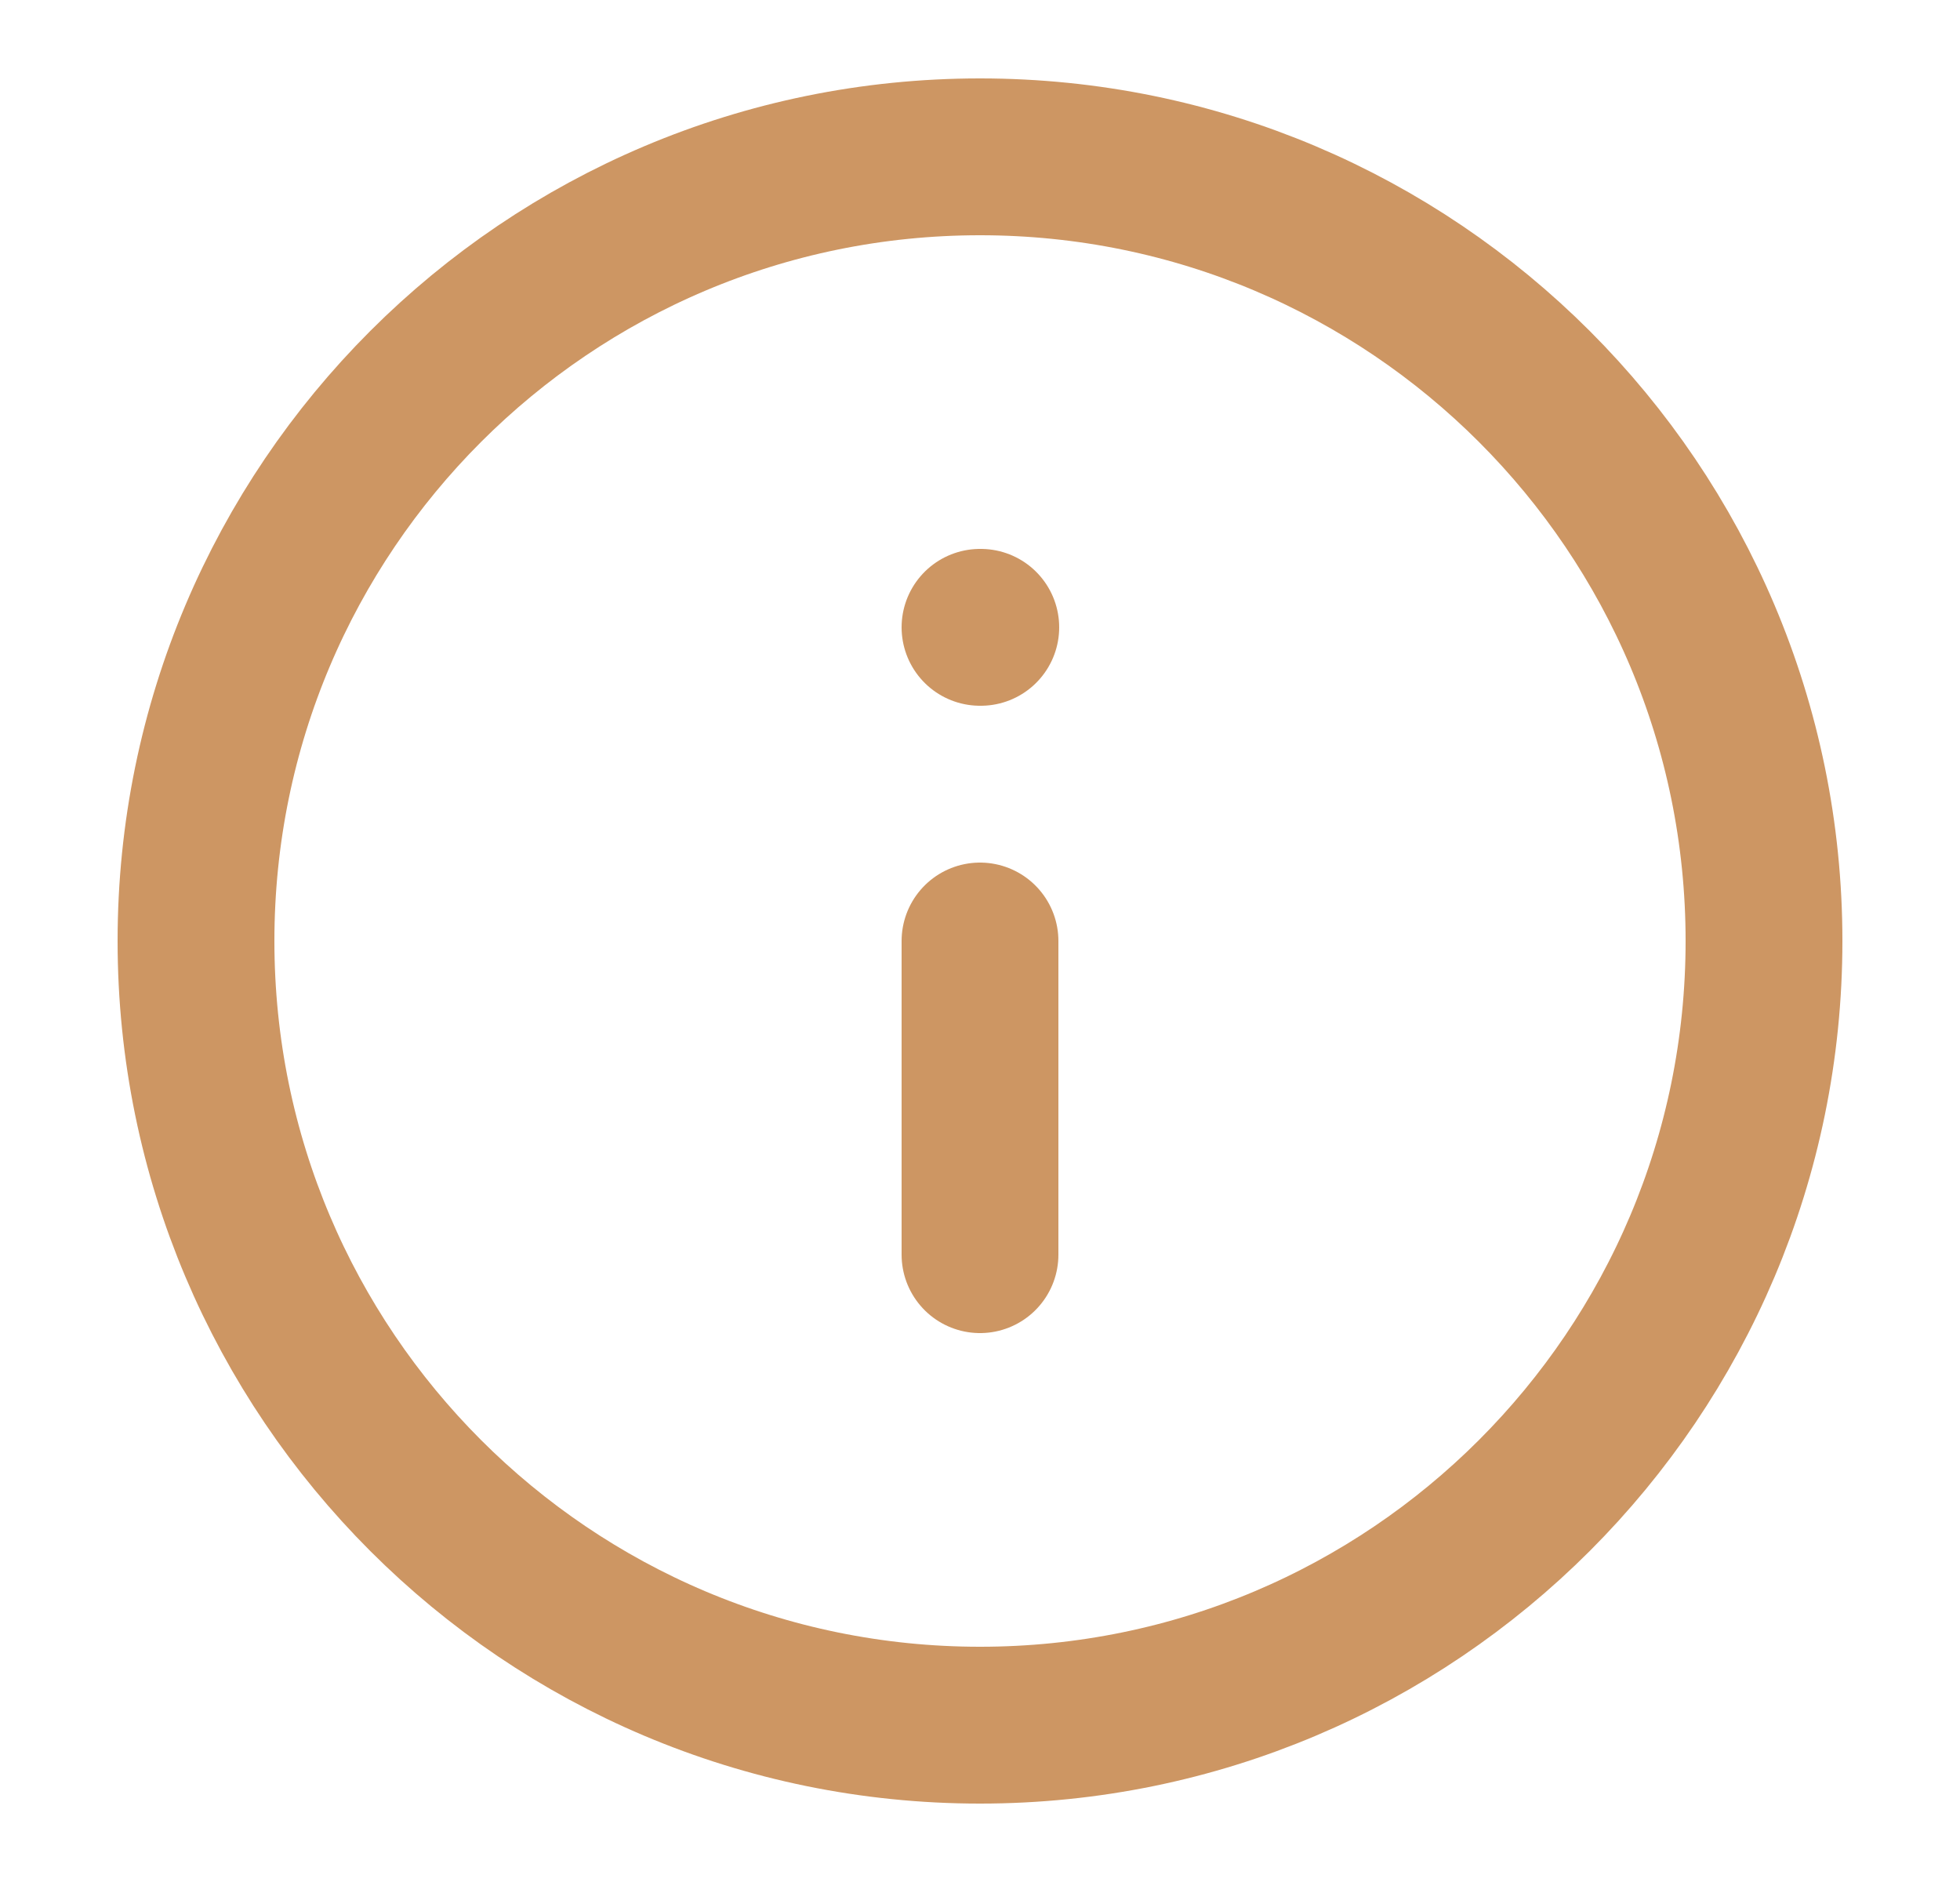
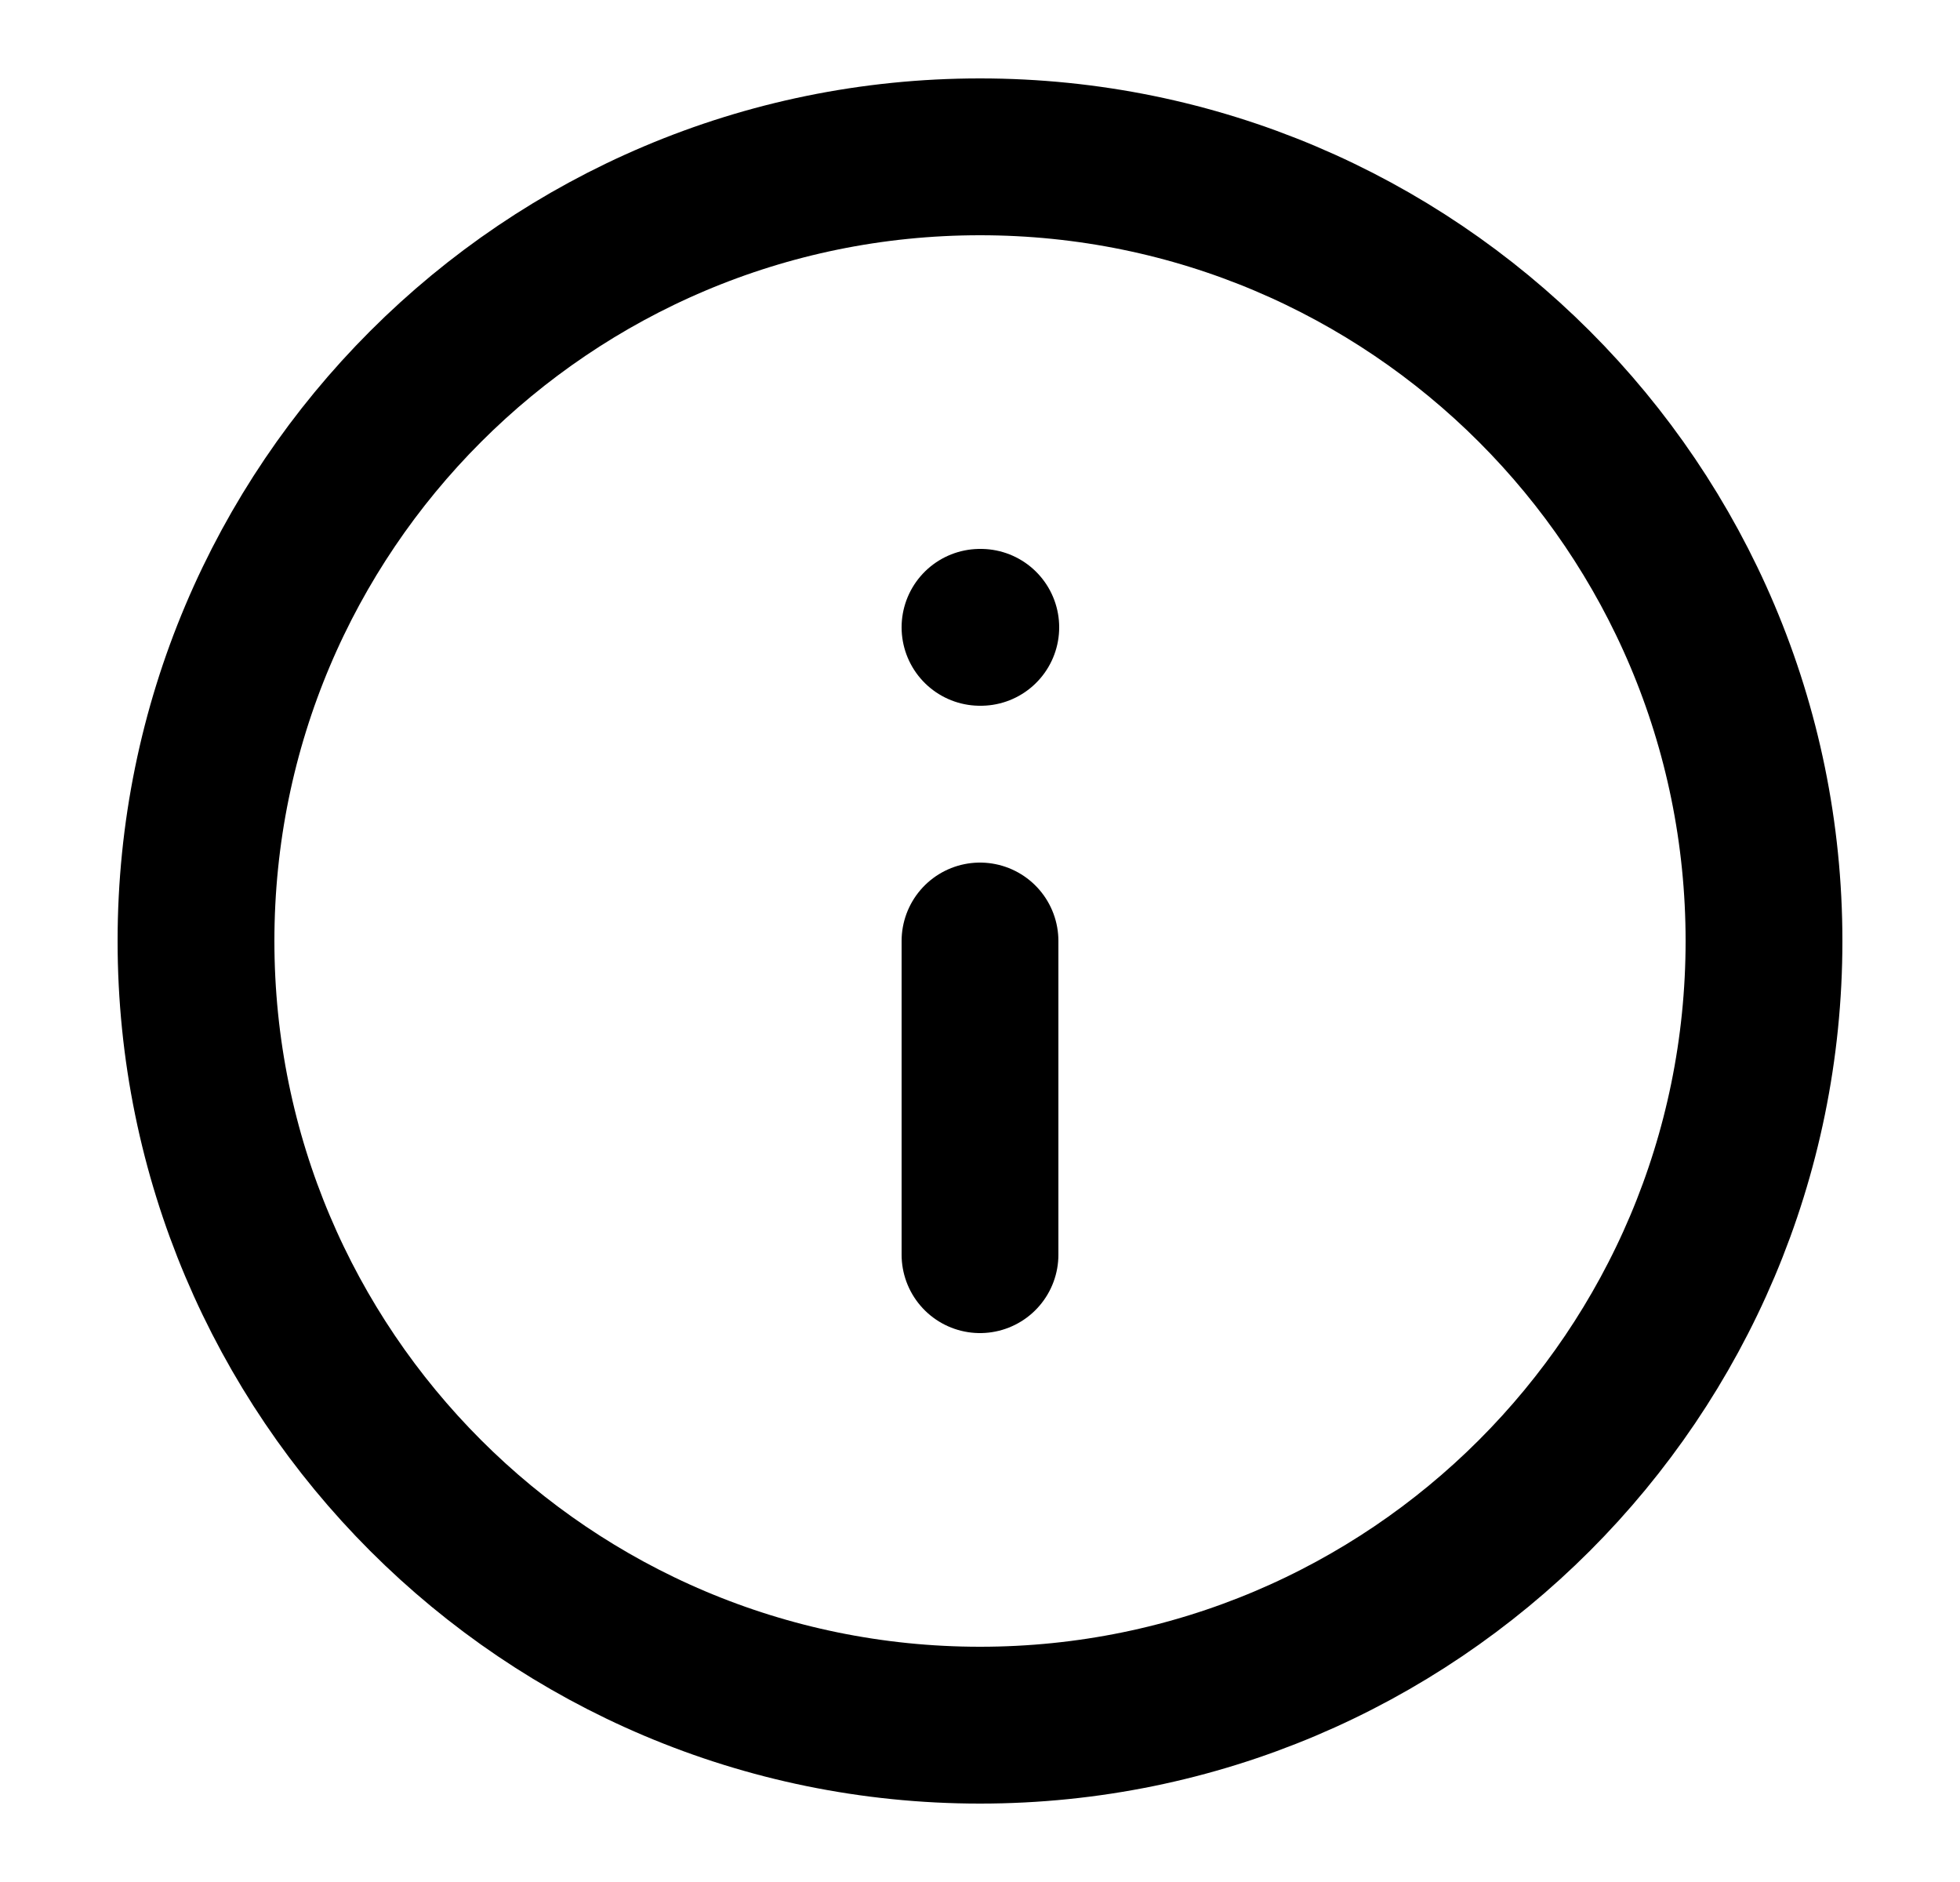
<svg xmlns="http://www.w3.org/2000/svg" width="25" height="24" viewBox="0 0 25 24" fill="none">
-   <path d="M12.5 22C18.023 22 22.5 17.523 22.5 12C22.5 6.477 18.023 2 12.5 2C6.977 2 2.5 6.477 2.5 12C2.5 17.523 6.977 22 12.5 22Z" stroke="#CD9663" stroke-width="2" stroke-linecap="round" stroke-linejoin="round" />
-   <path d="M12.5 16V12" stroke="#CD9663" stroke-width="2" stroke-linecap="round" stroke-linejoin="round" />
-   <path d="M12.5 8H12.51" stroke="#CD9663" stroke-width="2" stroke-linecap="round" stroke-linejoin="round" />
+   <path d="M12.5 22C18.023 22 22.5 17.523 22.5 12C22.5 6.477 18.023 2 12.5 2C6.977 2 2.5 6.477 2.5 12C2.5 17.523 6.977 22 12.5 22Z" stroke="currentColor" stroke-width="2" stroke-linecap="round" stroke-linejoin="round" />
+   <path d="M12.5 16V12" stroke="currentColor" stroke-width="2" stroke-linecap="round" stroke-linejoin="round" />
+   <path d="M12.5 8H12.51" stroke="currentColor" stroke-width="2" stroke-linecap="round" stroke-linejoin="round" />
</svg>
